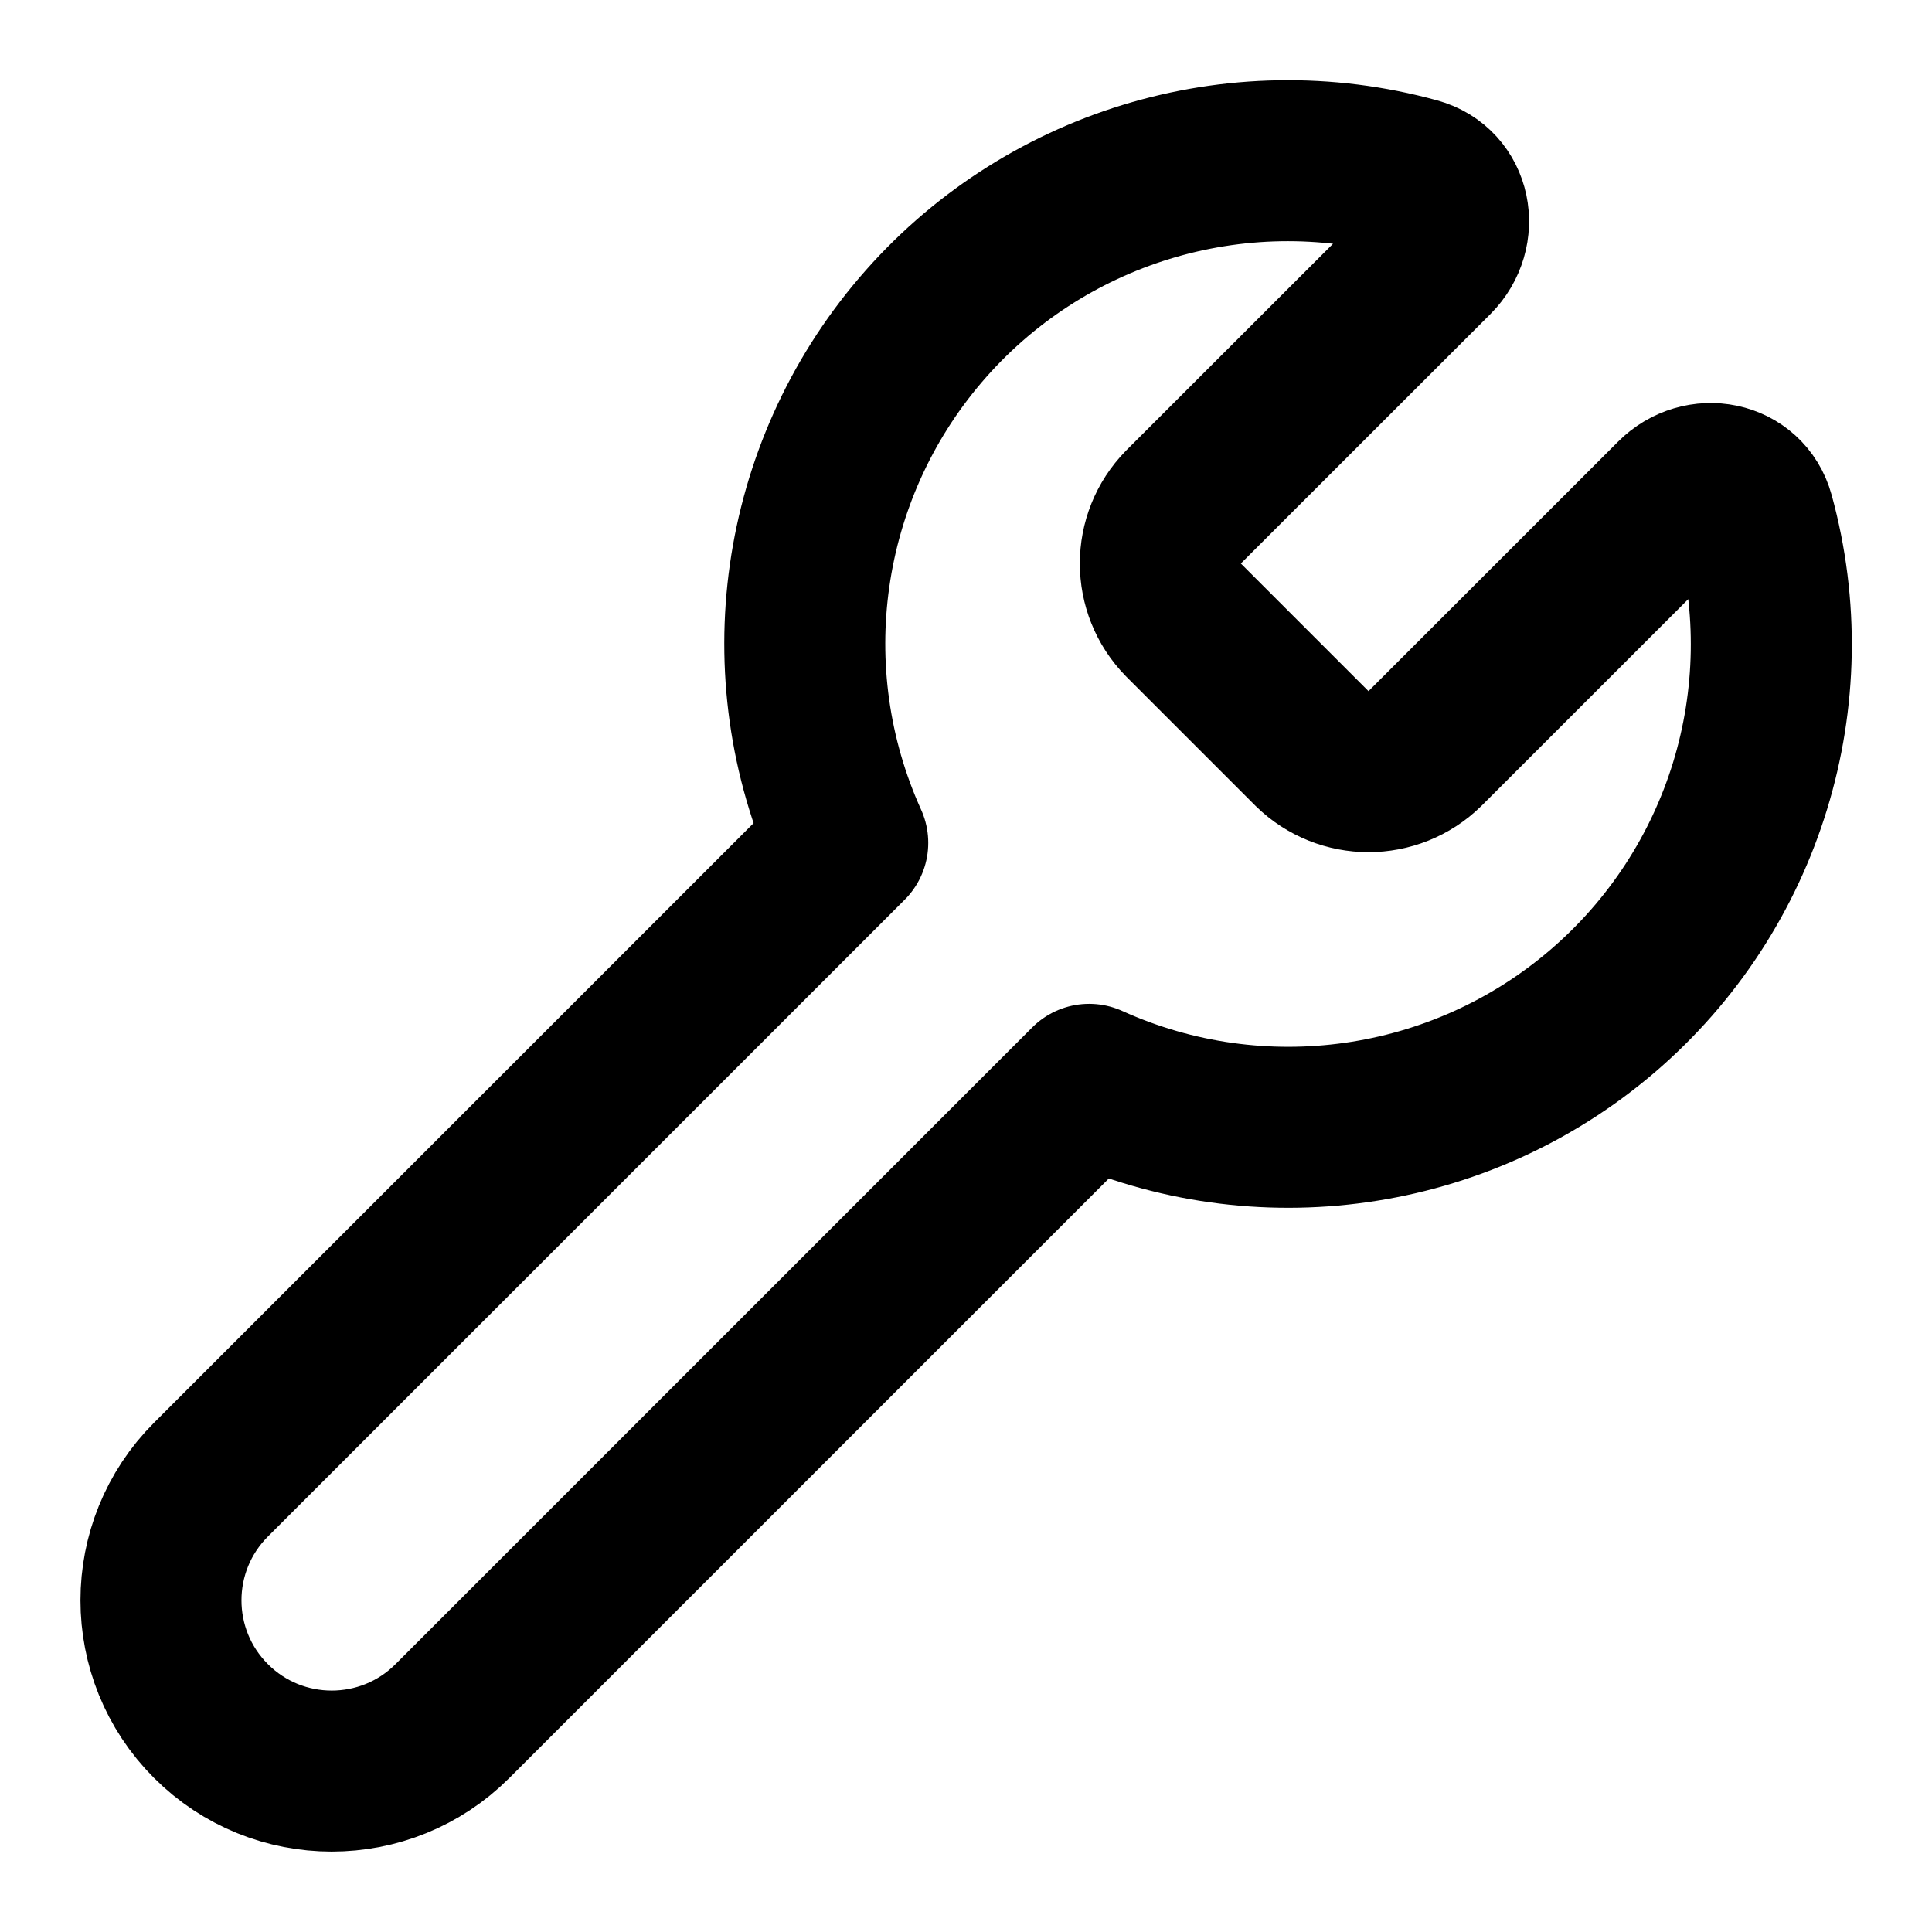
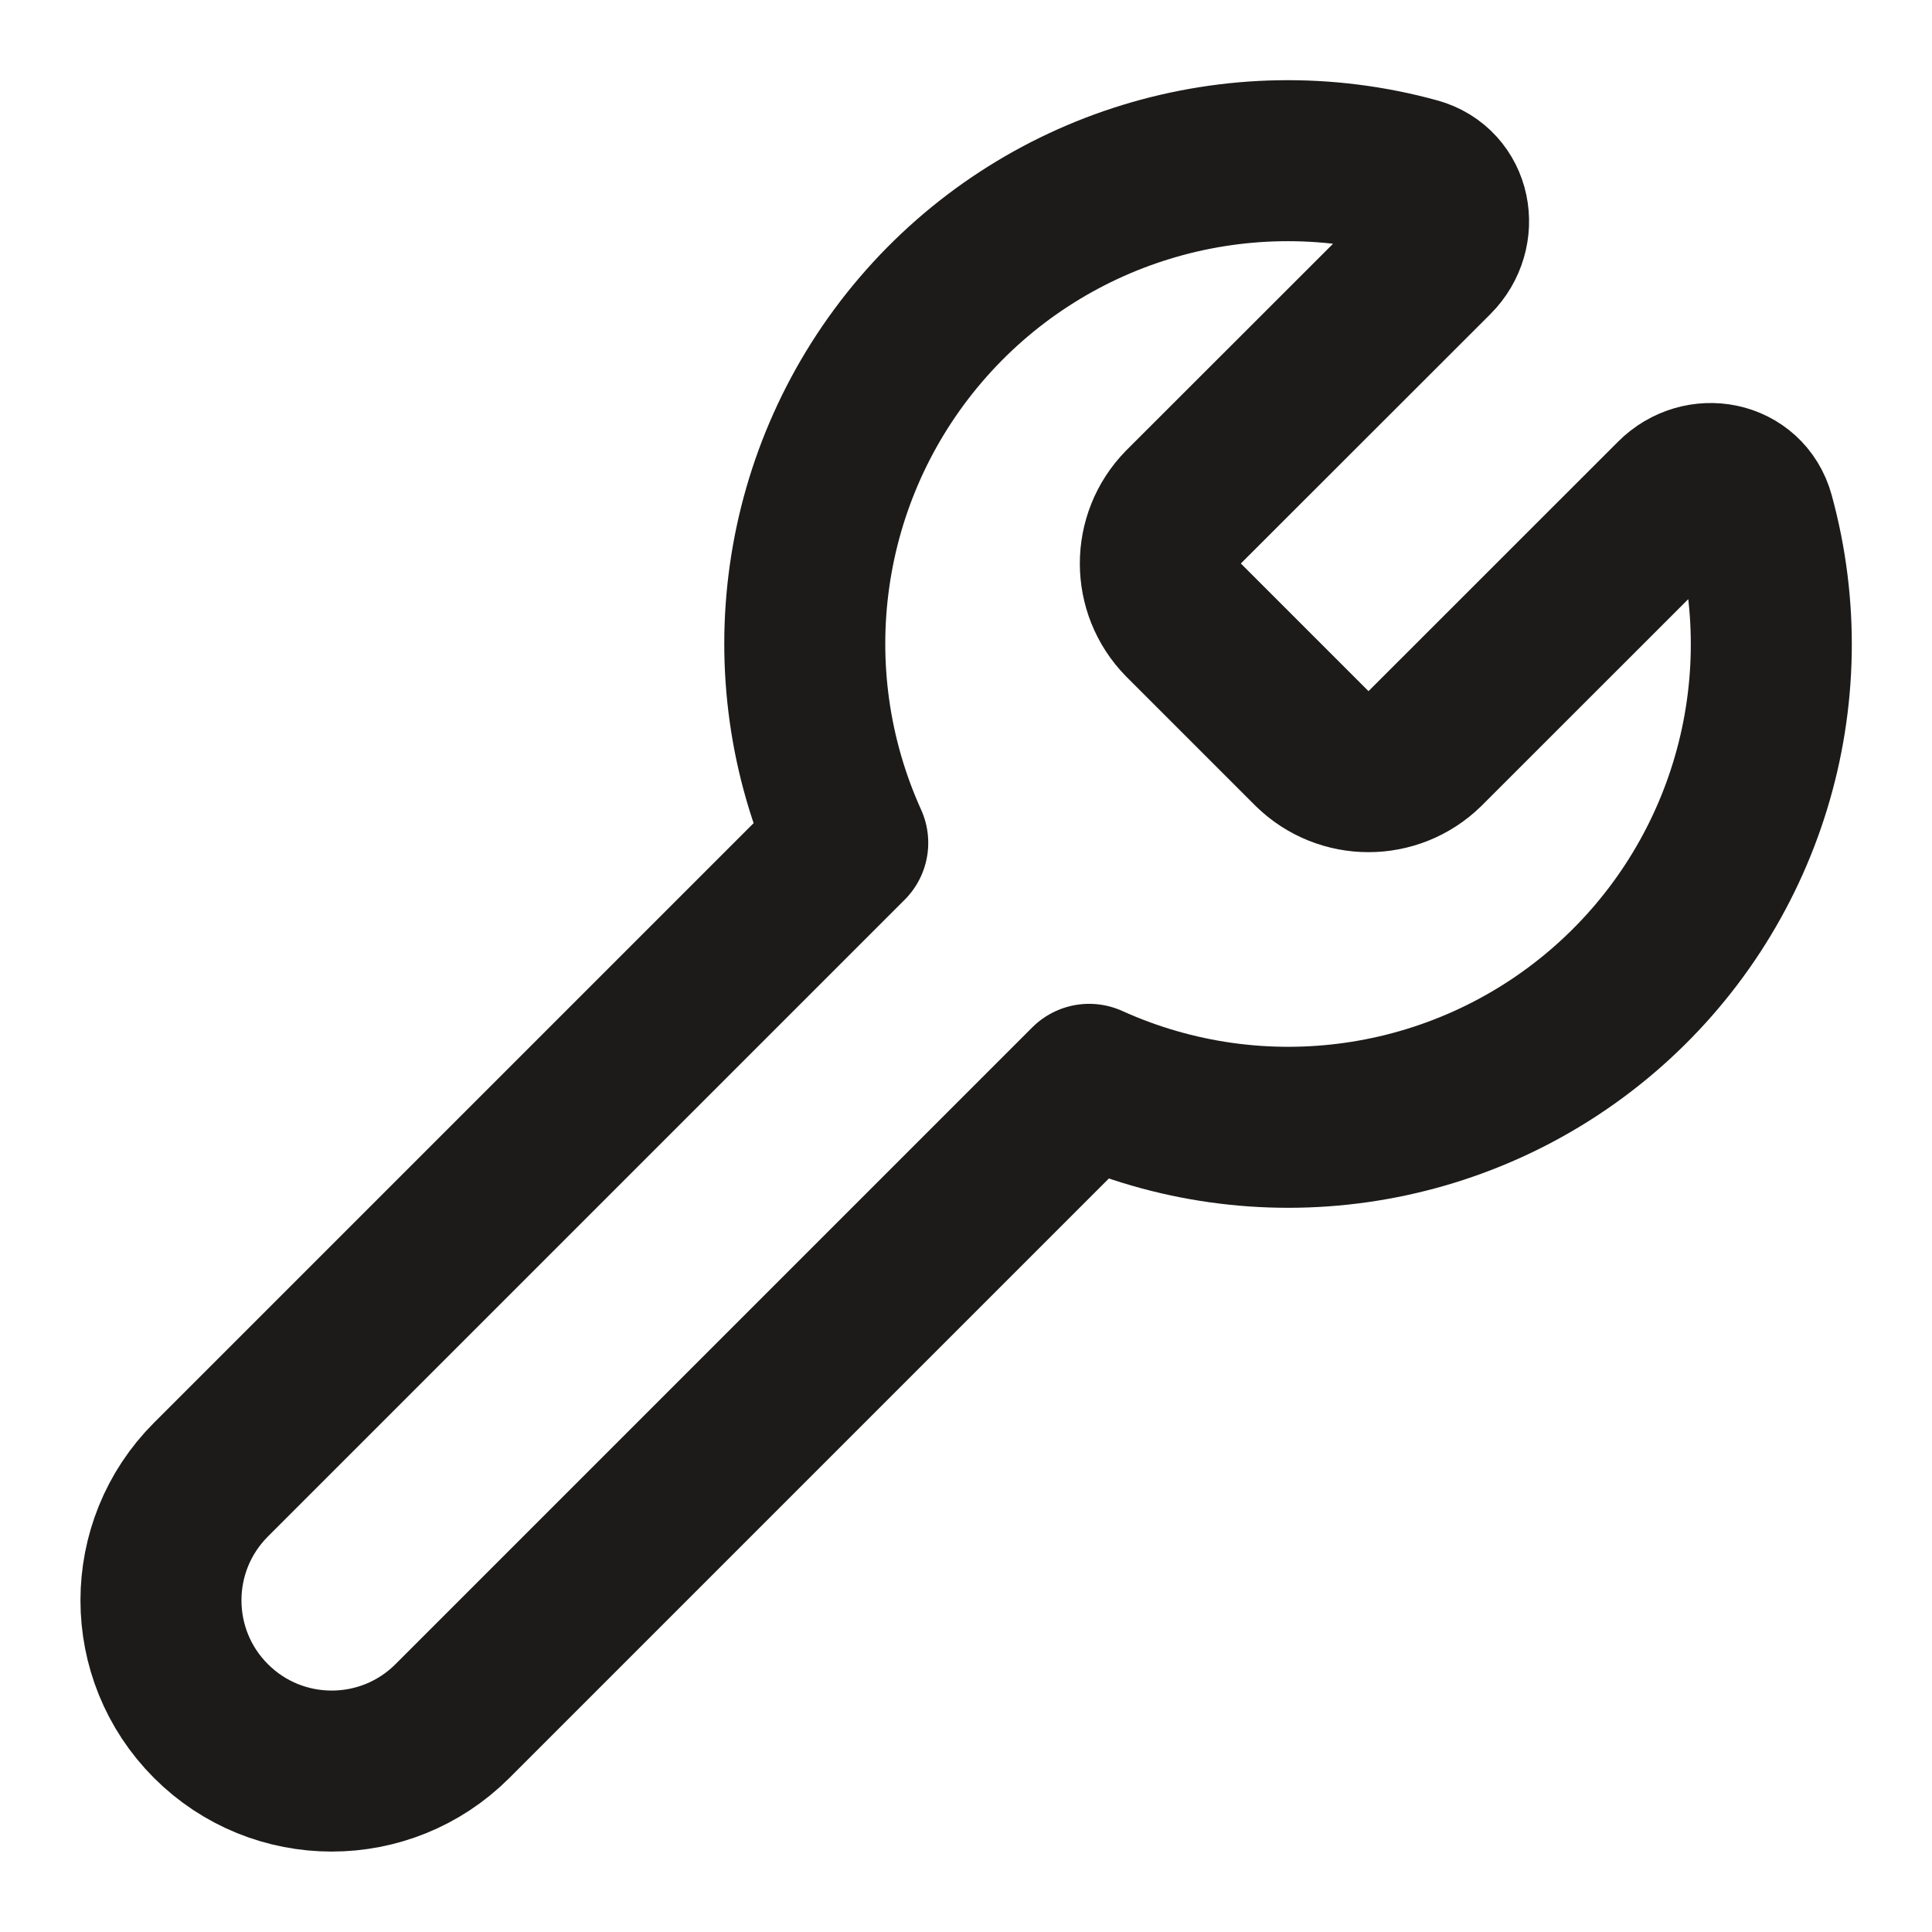
- <svg xmlns="http://www.w3.org/2000/svg" width="1em" height="1em" viewBox="0 0 24 24">
-   <path fill="none" stroke="currentColor" stroke-linecap="round" stroke-linejoin="round" stroke-width="2" d="M14.7 6.3a1 1 0 0 0 0 1.4l1.6 1.6a1 1 0 0 0 1.4 0l3.106-3.105c.32-.322.863-.22.983.218a6 6 0 0 1-8.259 7.057l-7.91 7.91a1 1 0 0 1-2.999-3l7.91-7.91a6 6 0 0 1 7.057-8.259c.438.12.54.662.219.984z" />
+ <svg xmlns="http://www.w3.org/2000/svg" width="24" height="24" viewBox="0 0 24 24">
+   <path fill="none" stroke="#1C1B1A" stroke-linecap="round" stroke-linejoin="round" stroke-width="2" d="M14.7 6.3a1 1 0 0 0 0 1.4l1.6 1.6a1 1 0 0 0 1.4 0l3.106-3.105c.32-.322.863-.22.983.218a6 6 0 0 1-8.259 7.057l-7.91 7.91a1 1 0 0 1-2.999-3l7.91-7.91a6 6 0 0 1 7.057-8.259c.438.12.54.662.219.984z" />
</svg>
